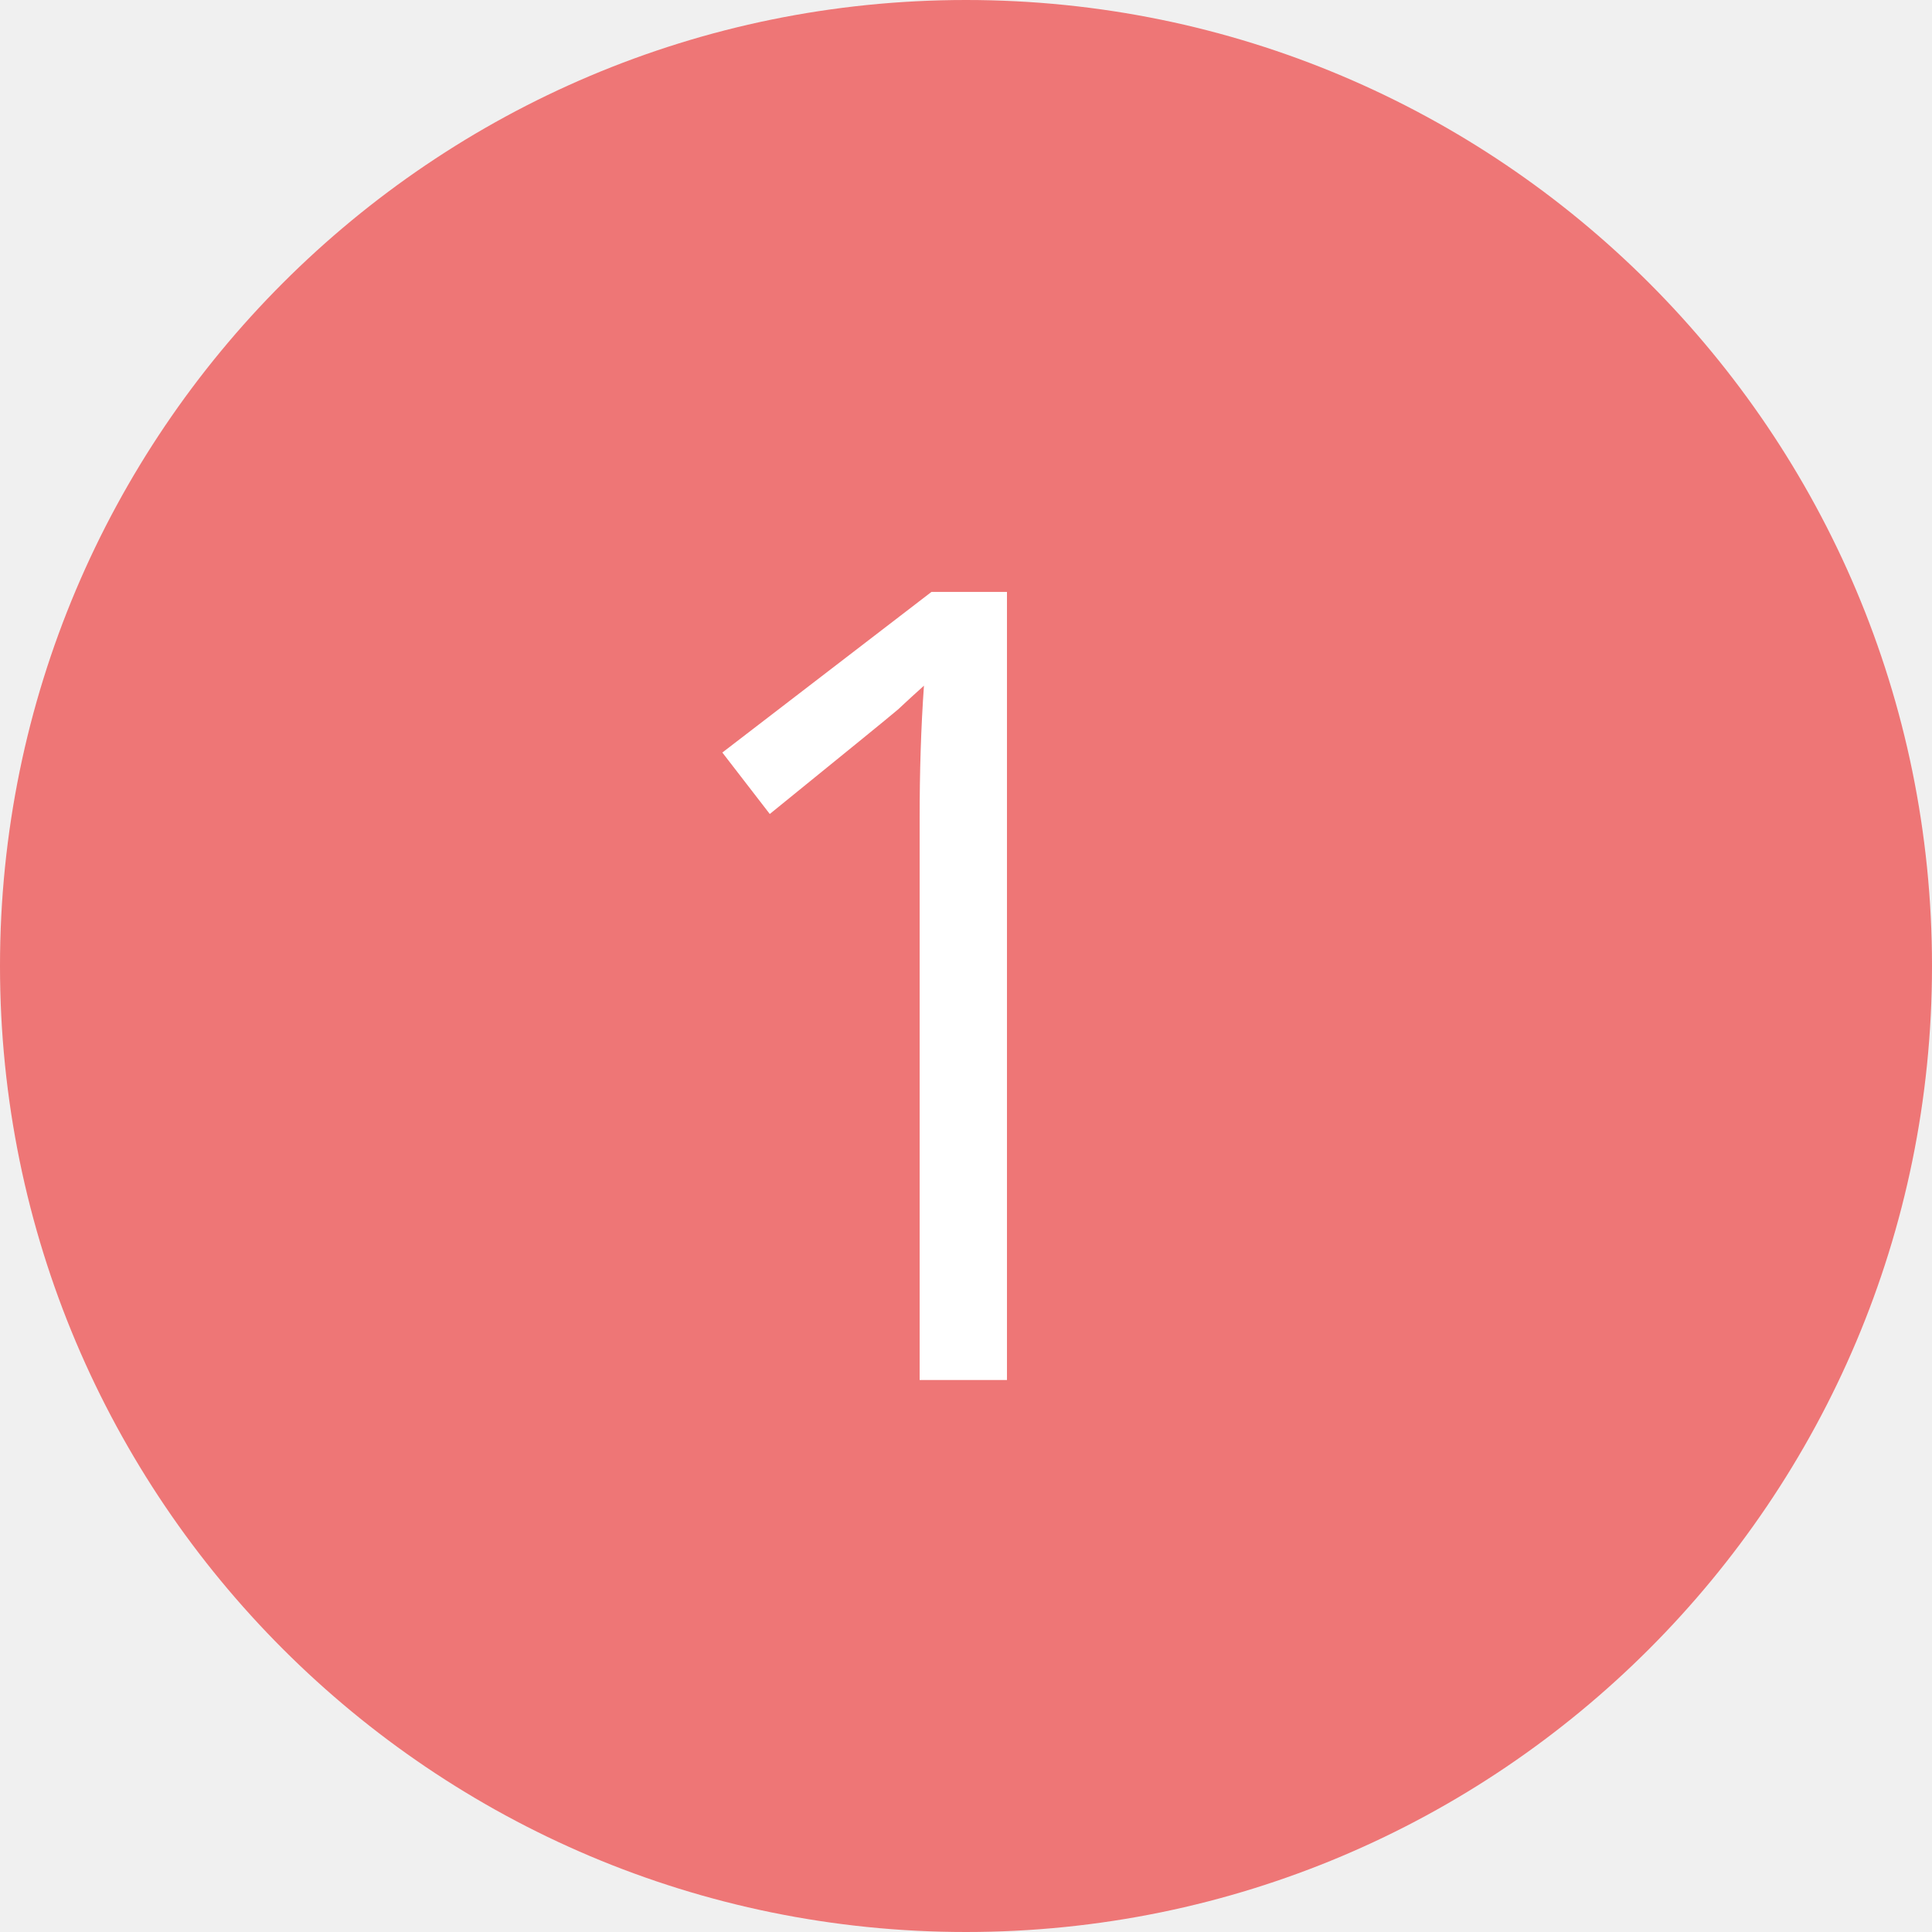
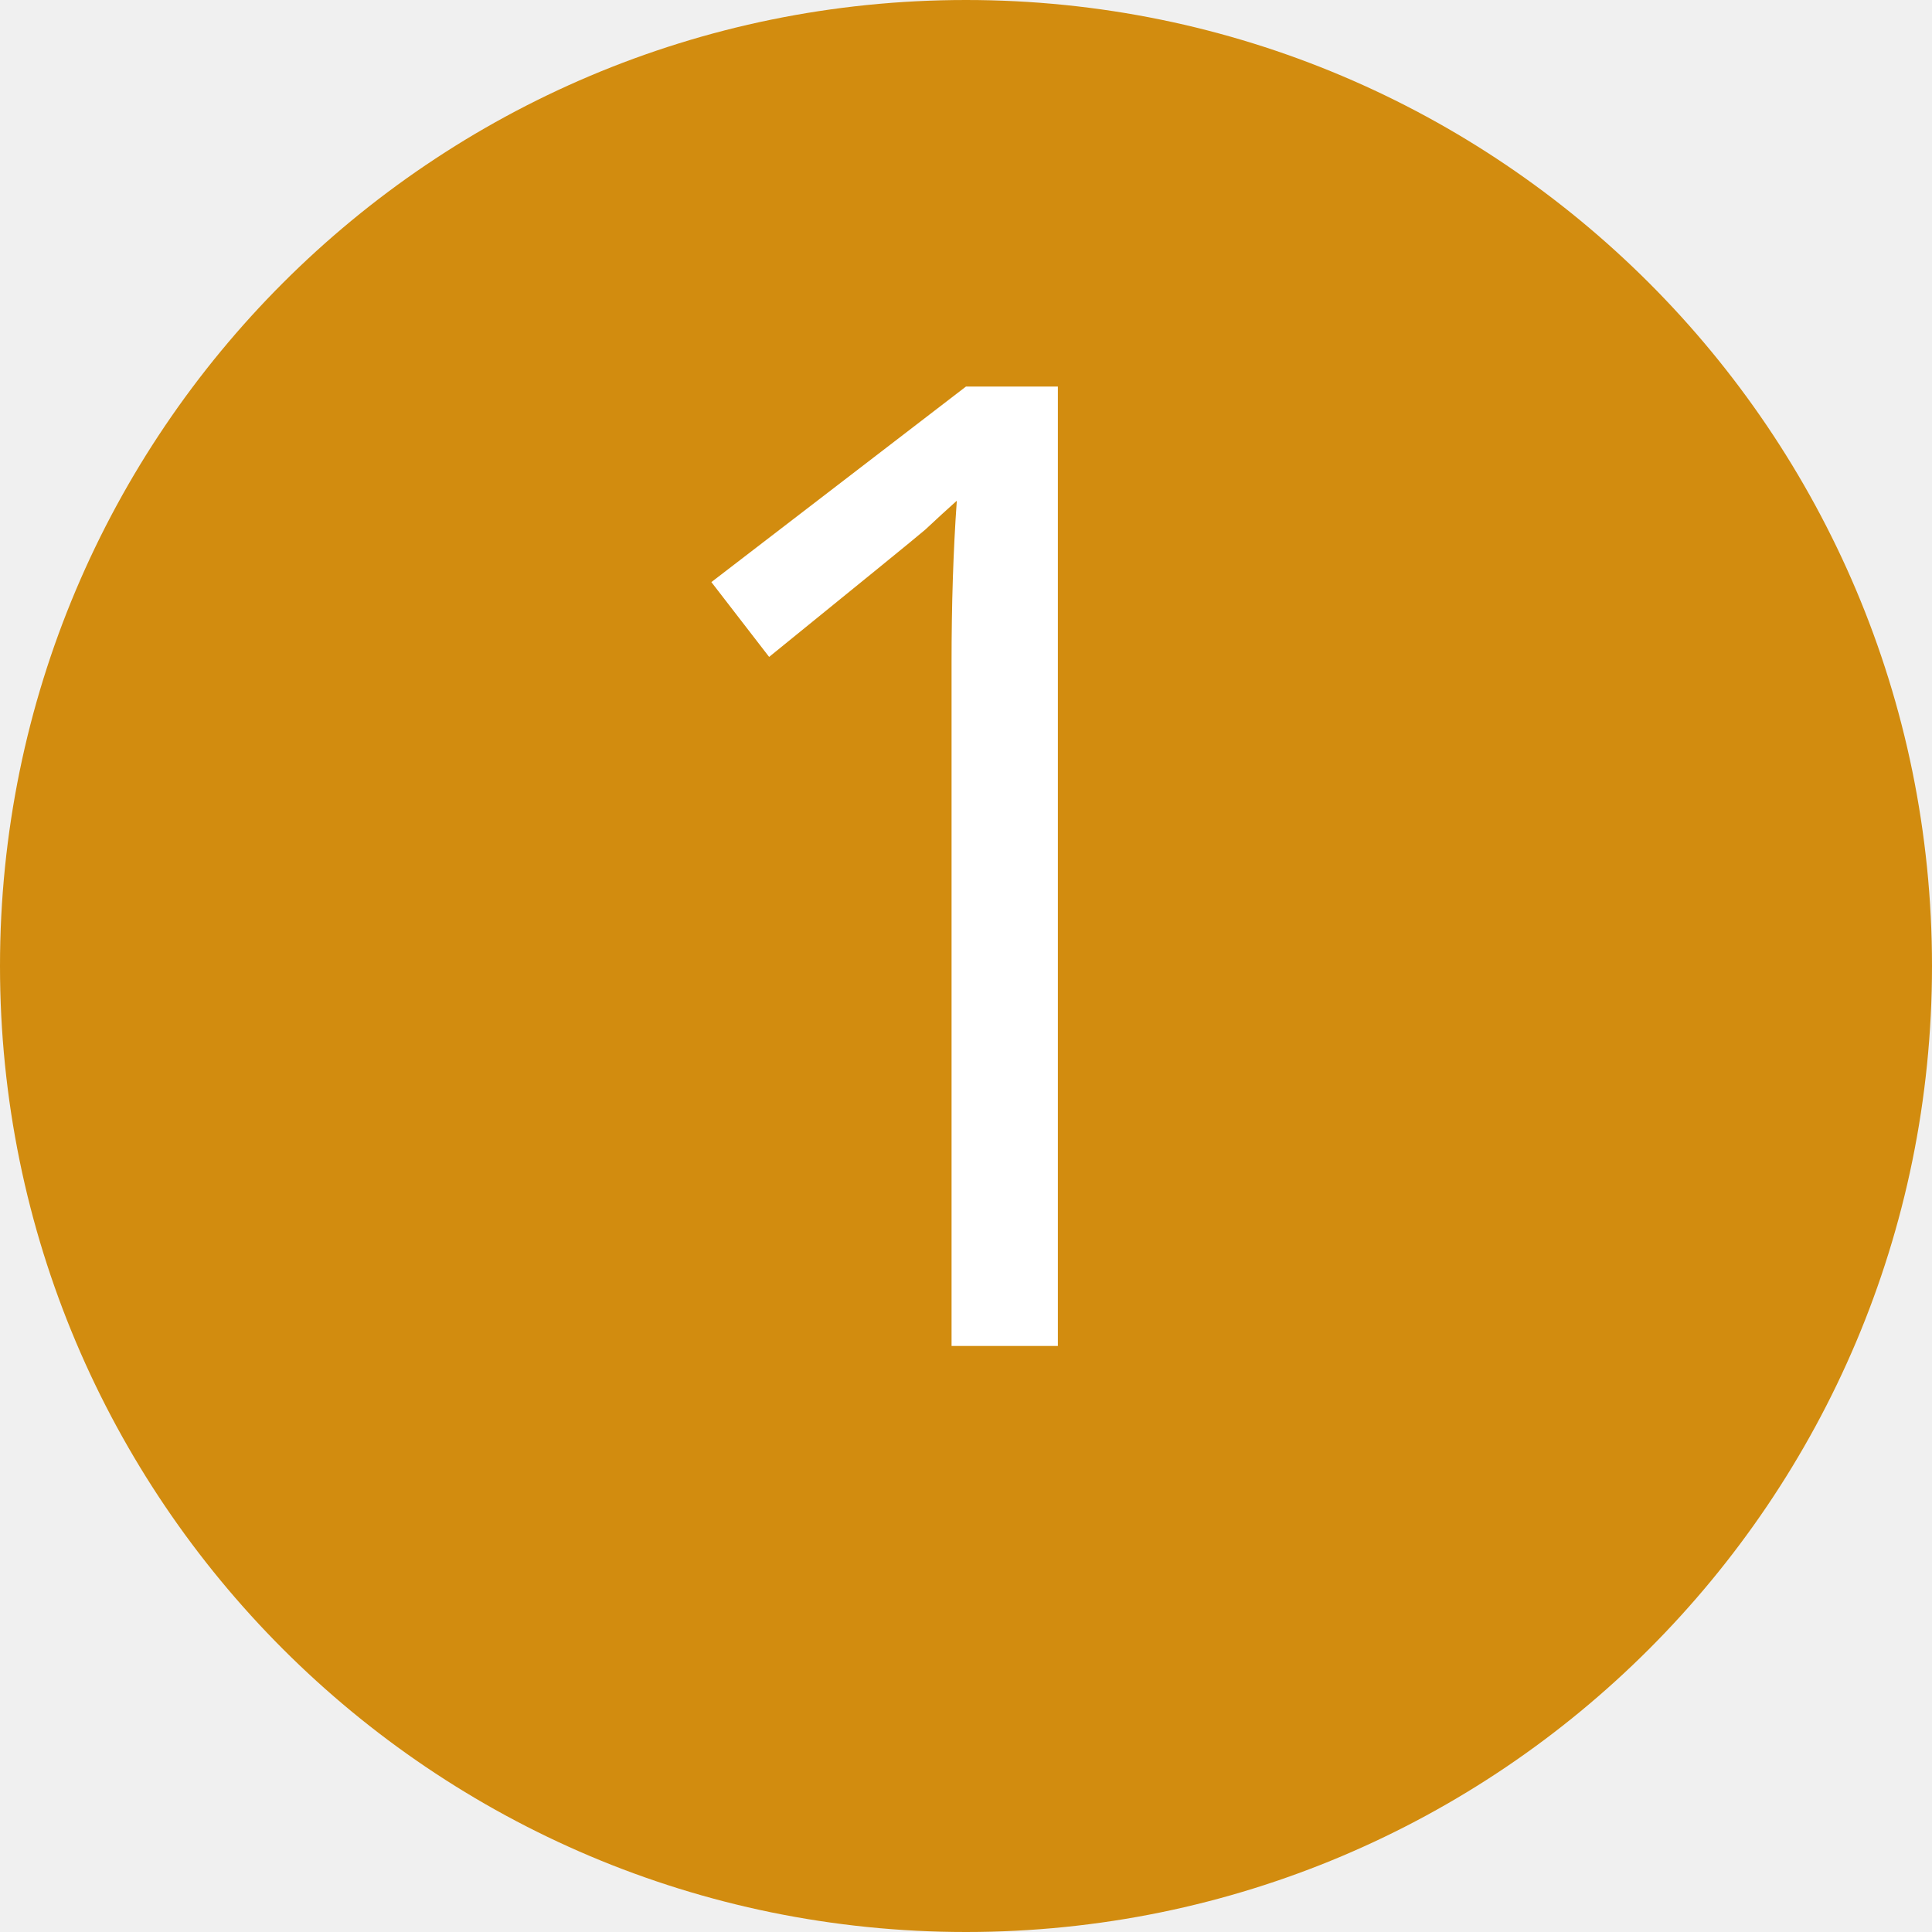
- <svg xmlns="http://www.w3.org/2000/svg" width="28px" height="28px" viewBox="0 0 28 28" version="1.1">
+ <svg xmlns="http://www.w3.org/2000/svg" width="23px" height="23px" viewBox="0 0 23 23" version="1.1">
  <g id="Desktop" stroke="none" stroke-width="1" fill="none" fill-rule="evenodd">
-     <g id="Assemble-case-study-Copy" transform="translate(-323, -12577)">
-       <g id="Group-17" transform="translate(146, 12476)">
-         <g id="Group-16">
-           <g id="Group-55" transform="translate(177, 101)">
-             <circle id="Oval" fill="#EE7676" cx="14" cy="14" r="14" />
-             <text id="1" font-family="OpenSans-SemiBold, Open Sans" font-size="16" font-weight="500" fill="#FFFFFF">
-               <tspan x="9" y="20">1</tspan>
-             </text>
-           </g>
-         </g>
+     <g id="Assemble-case-study-Copy" transform="translate(-788, -12477)">
+       <g id="Group-55-Copy" transform="translate(788, 12476)">
+         <circle id="Oval" fill="#D28C0F" cx="11.5" cy="12.5" r="11.5" />
+         <text id="1" font-family="OpenSans-SemiBold, Open Sans" font-size="16" font-weight="500" fill="#FFFFFF">
+           <tspan x="7" y="17.024">1</tspan>
+         </text>
      </g>
    </g>
  </g>
</svg>
